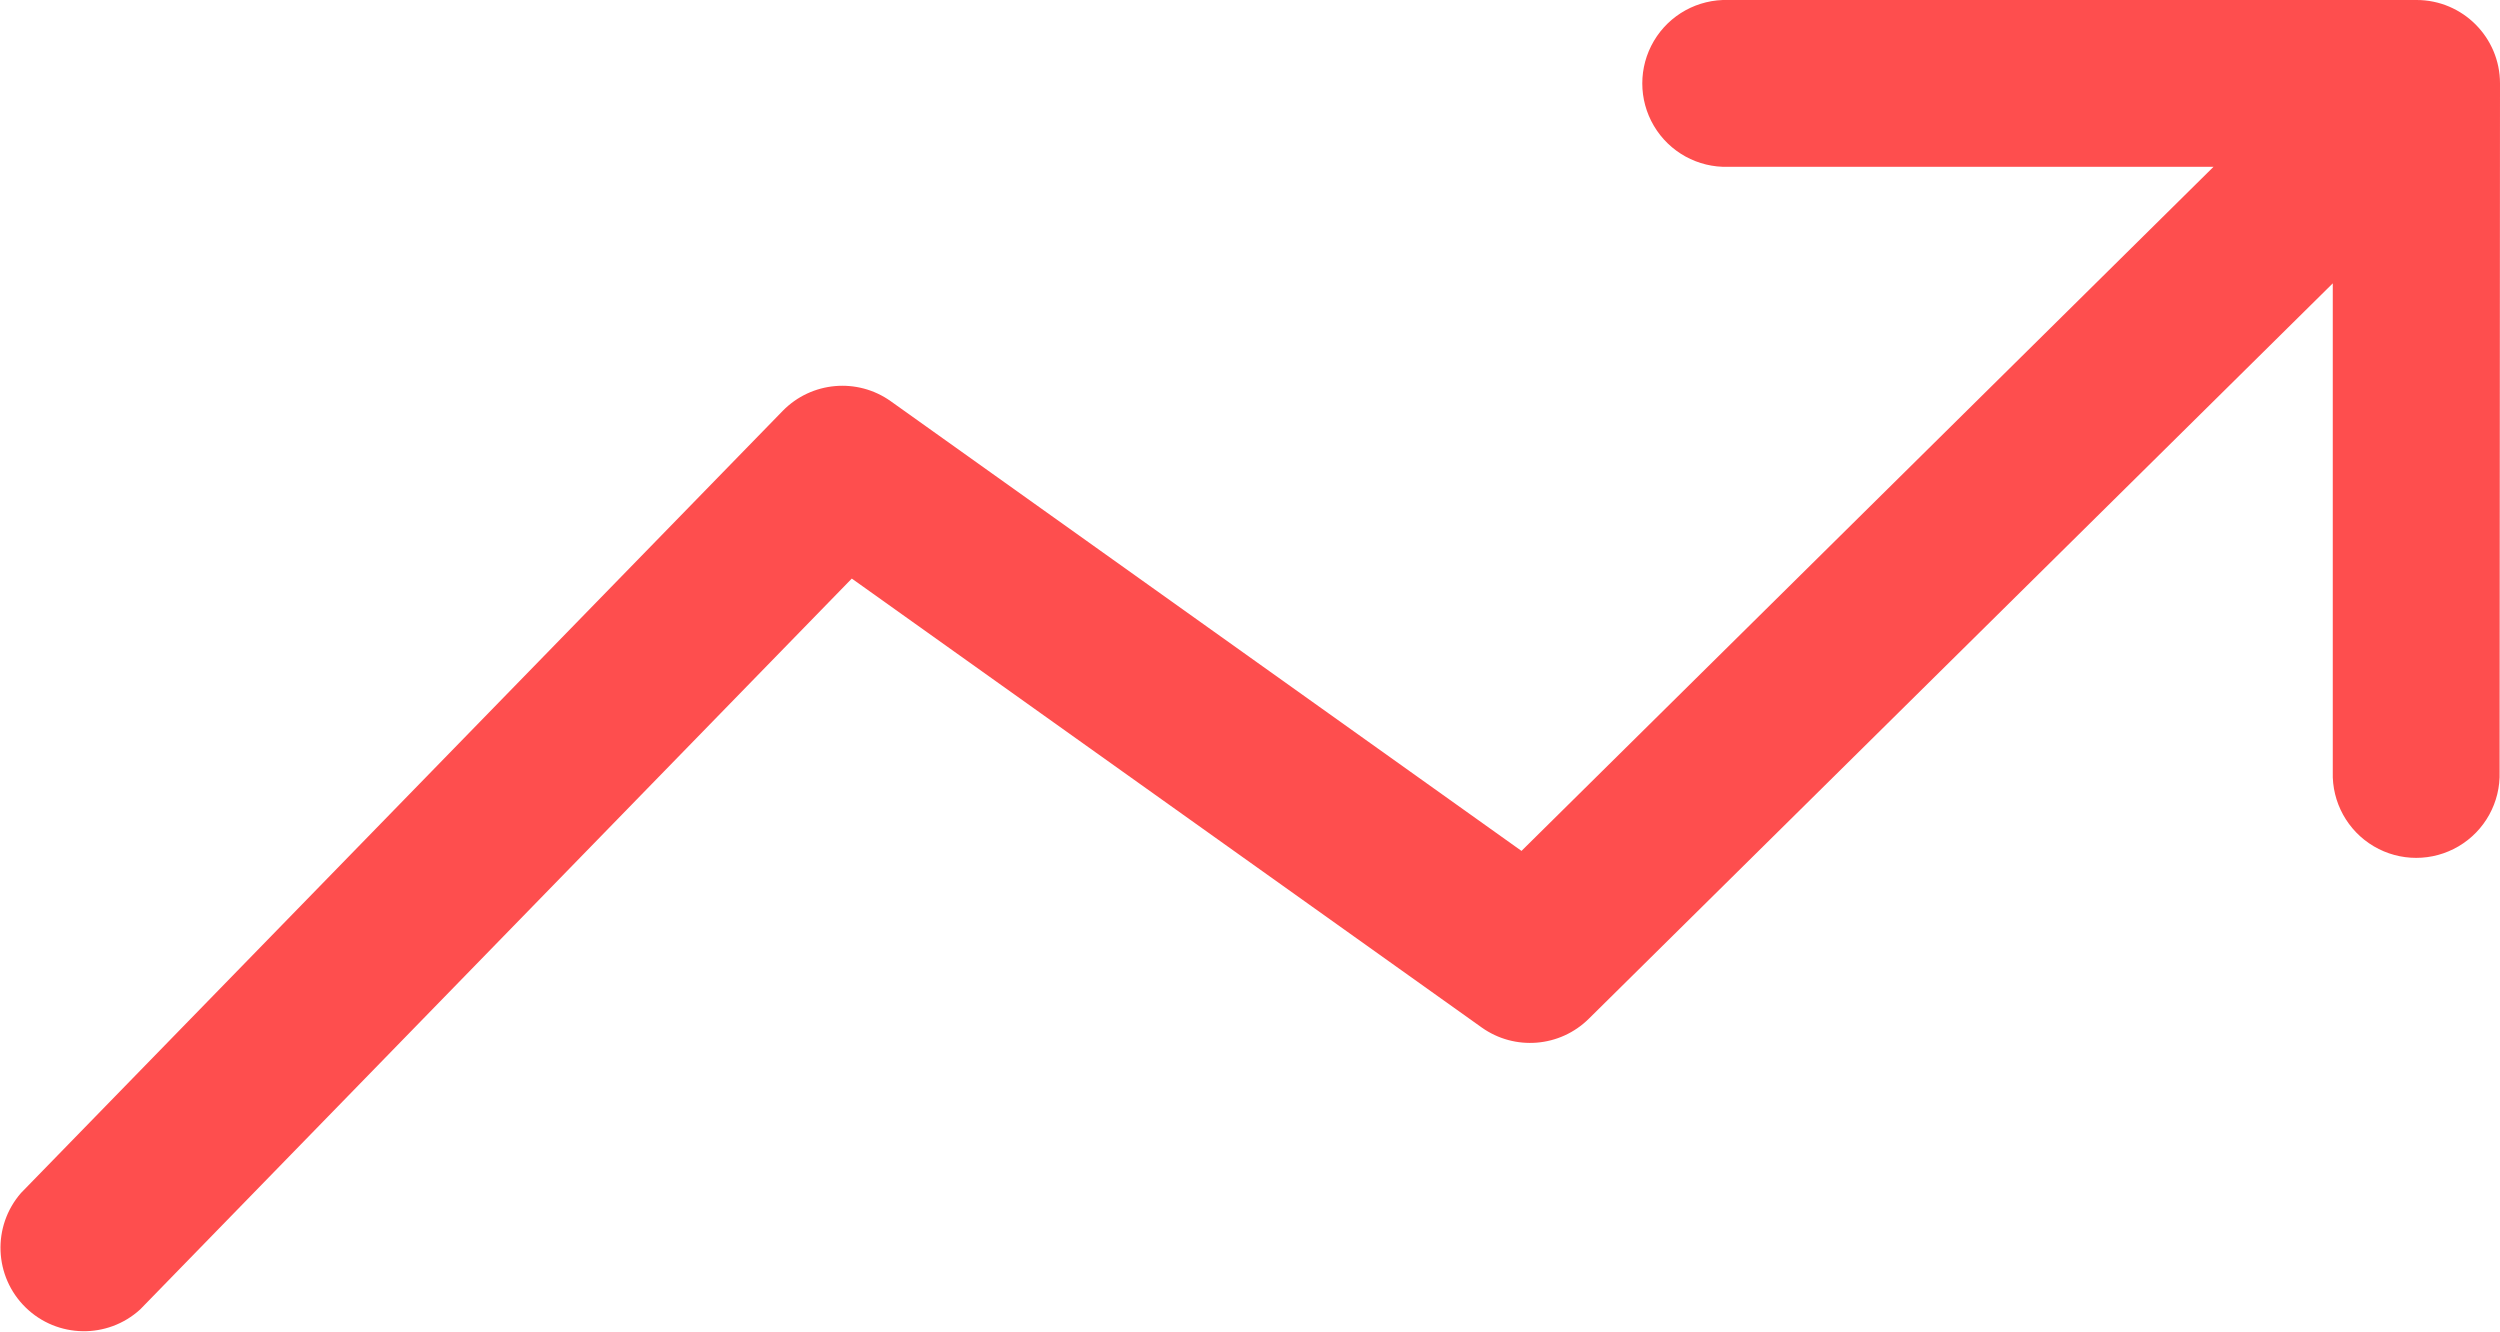
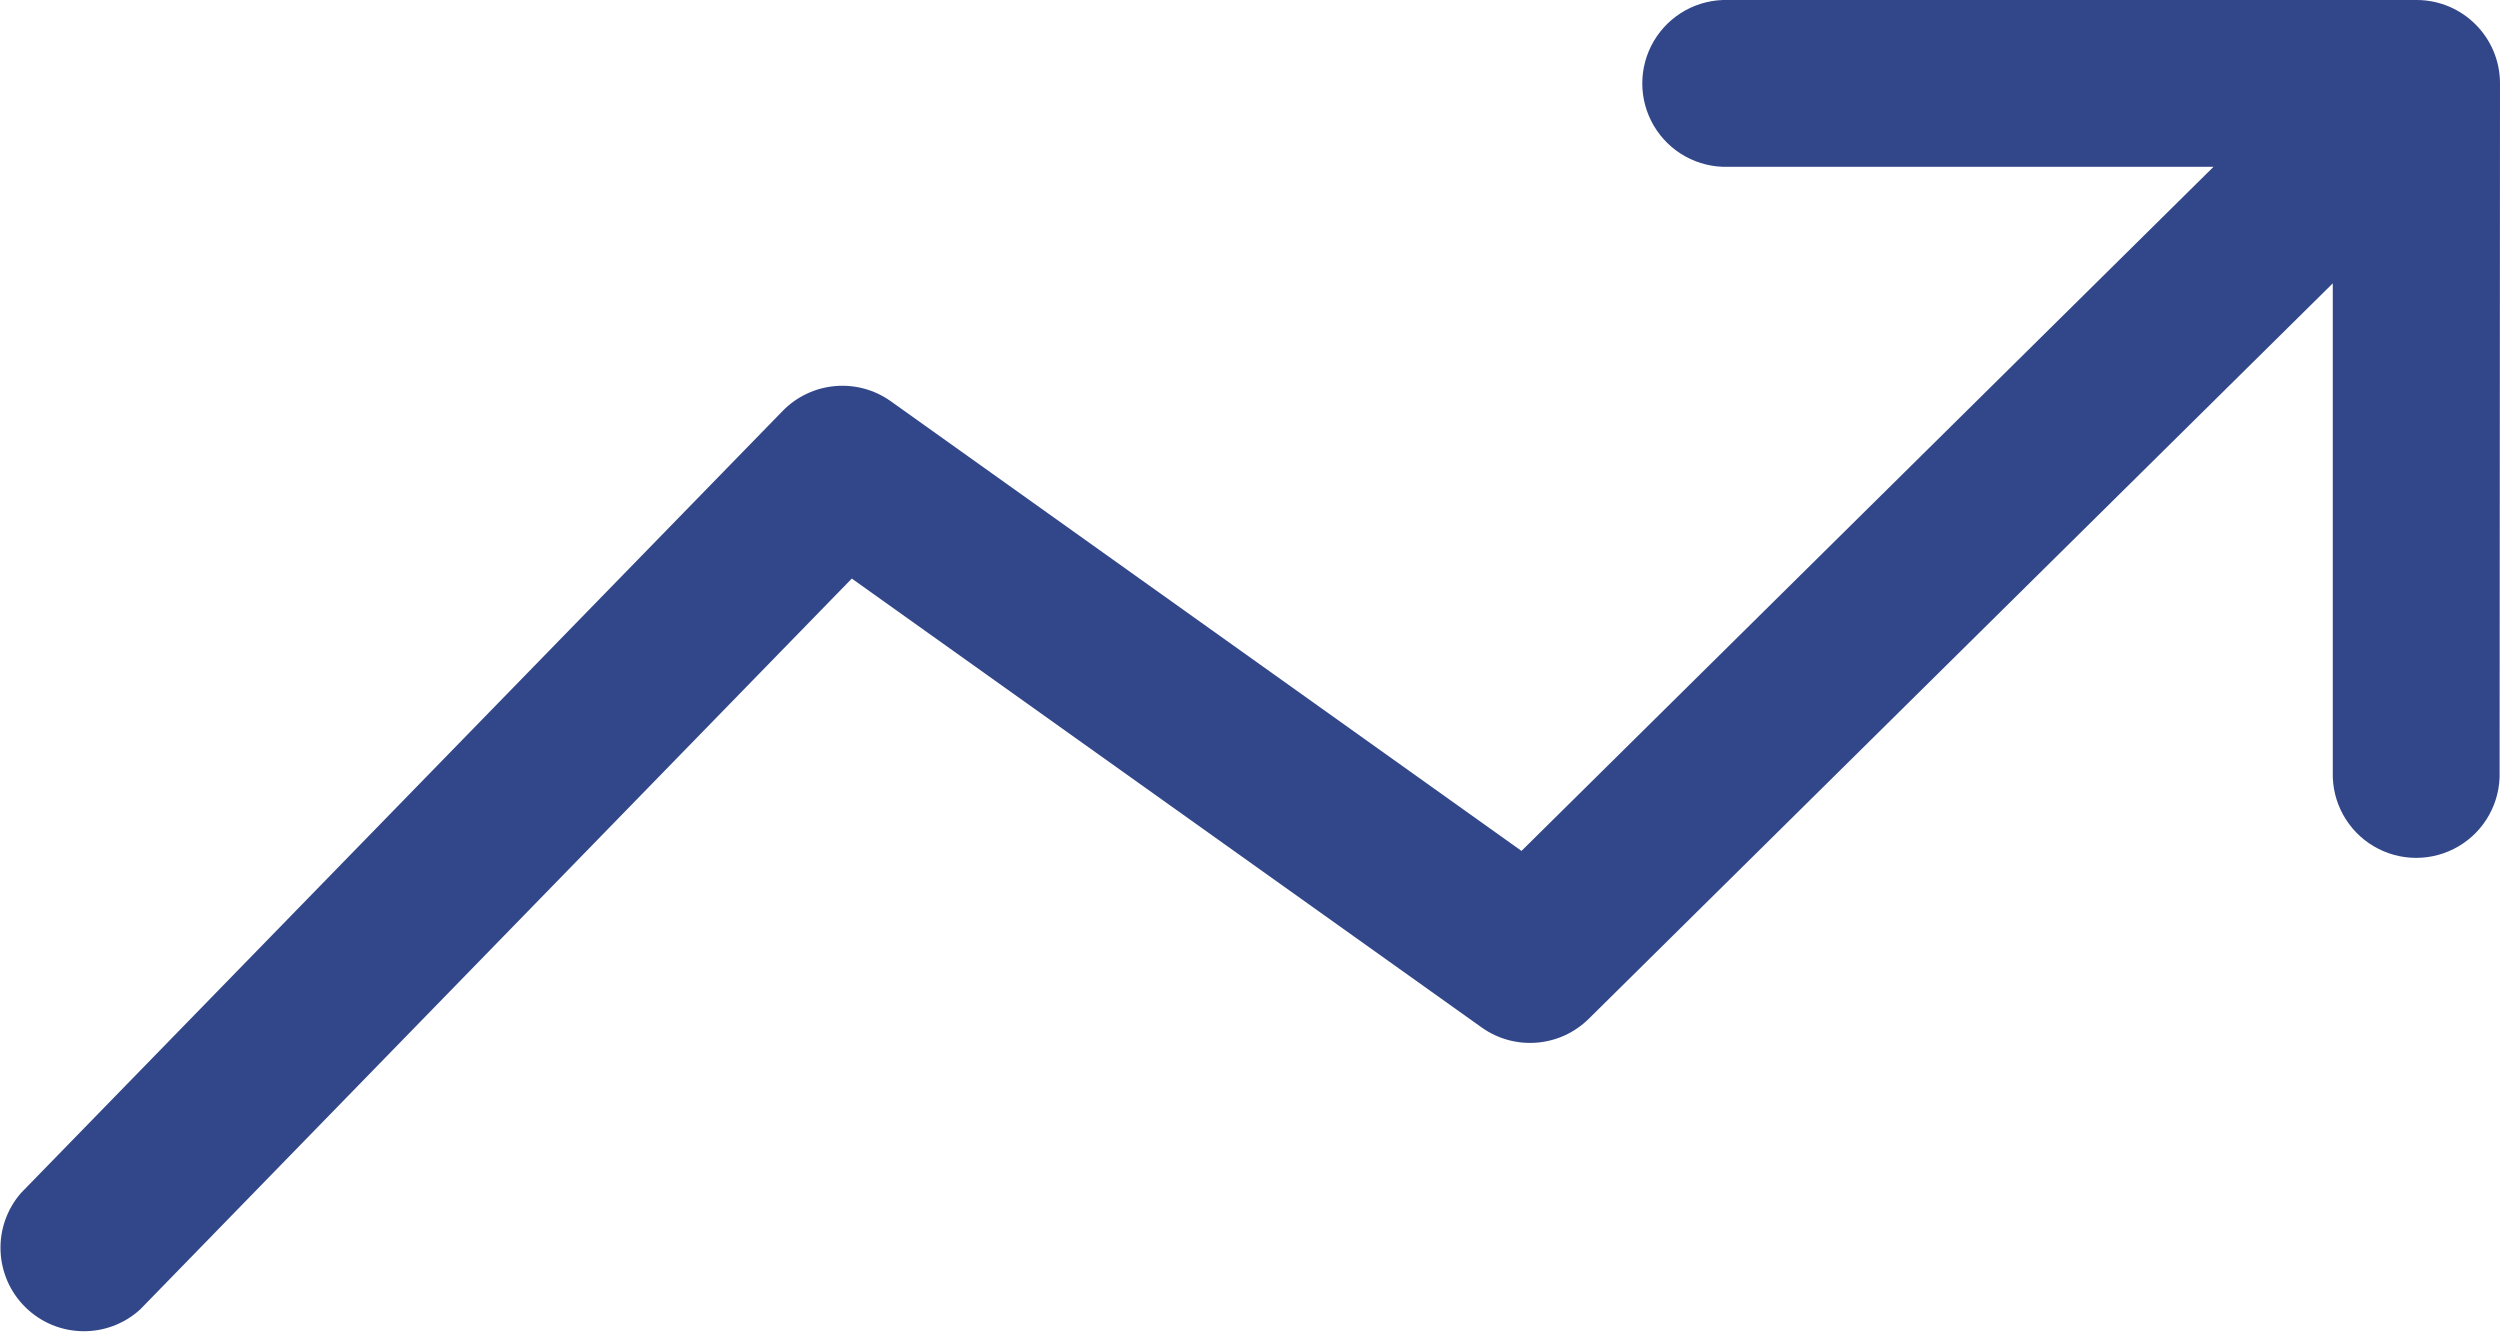
<svg xmlns="http://www.w3.org/2000/svg" width="30.917" height="16.469" viewBox="0 0 30.917 16.469">
  <g id="arrow" transform="translate(-2.066 -16)">
    <g id="Layer_20" data-name="Layer 20" transform="translate(2.067 16)">
-       <path id="Path_5472" data-name="Path 5472" d="M32.983,17.032A1.032,1.032,0,0,0,31.952,16H23.44a1.032,1.032,0,1,0,0,2.063h6l-8.558,8.46-7.8-5.561a1.032,1.032,0,0,0-1.336.119L2.326,30.753A1.032,1.032,0,0,0,3.8,32.193l8.8-9.038,7.789,5.551a1.032,1.032,0,0,0,1.326-.108l9.2-9.094v6.041a1.032,1.032,0,1,0,2.063,0Z" transform="translate(-2.067 -16)" fill="#fe4e4e" />
+       <path id="Path_5472" data-name="Path 5472" d="M32.983,17.032A1.032,1.032,0,0,0,31.952,16H23.44a1.032,1.032,0,1,0,0,2.063h6l-8.558,8.46-7.8-5.561a1.032,1.032,0,0,0-1.336.119L2.326,30.753A1.032,1.032,0,0,0,3.8,32.193l8.8-9.038,7.789,5.551a1.032,1.032,0,0,0,1.326-.108l9.2-9.094v6.041a1.032,1.032,0,1,0,2.063,0Z" transform="translate(-2.067 -16)" fill="#32478a" />
    </g>
  </g>
</svg>
